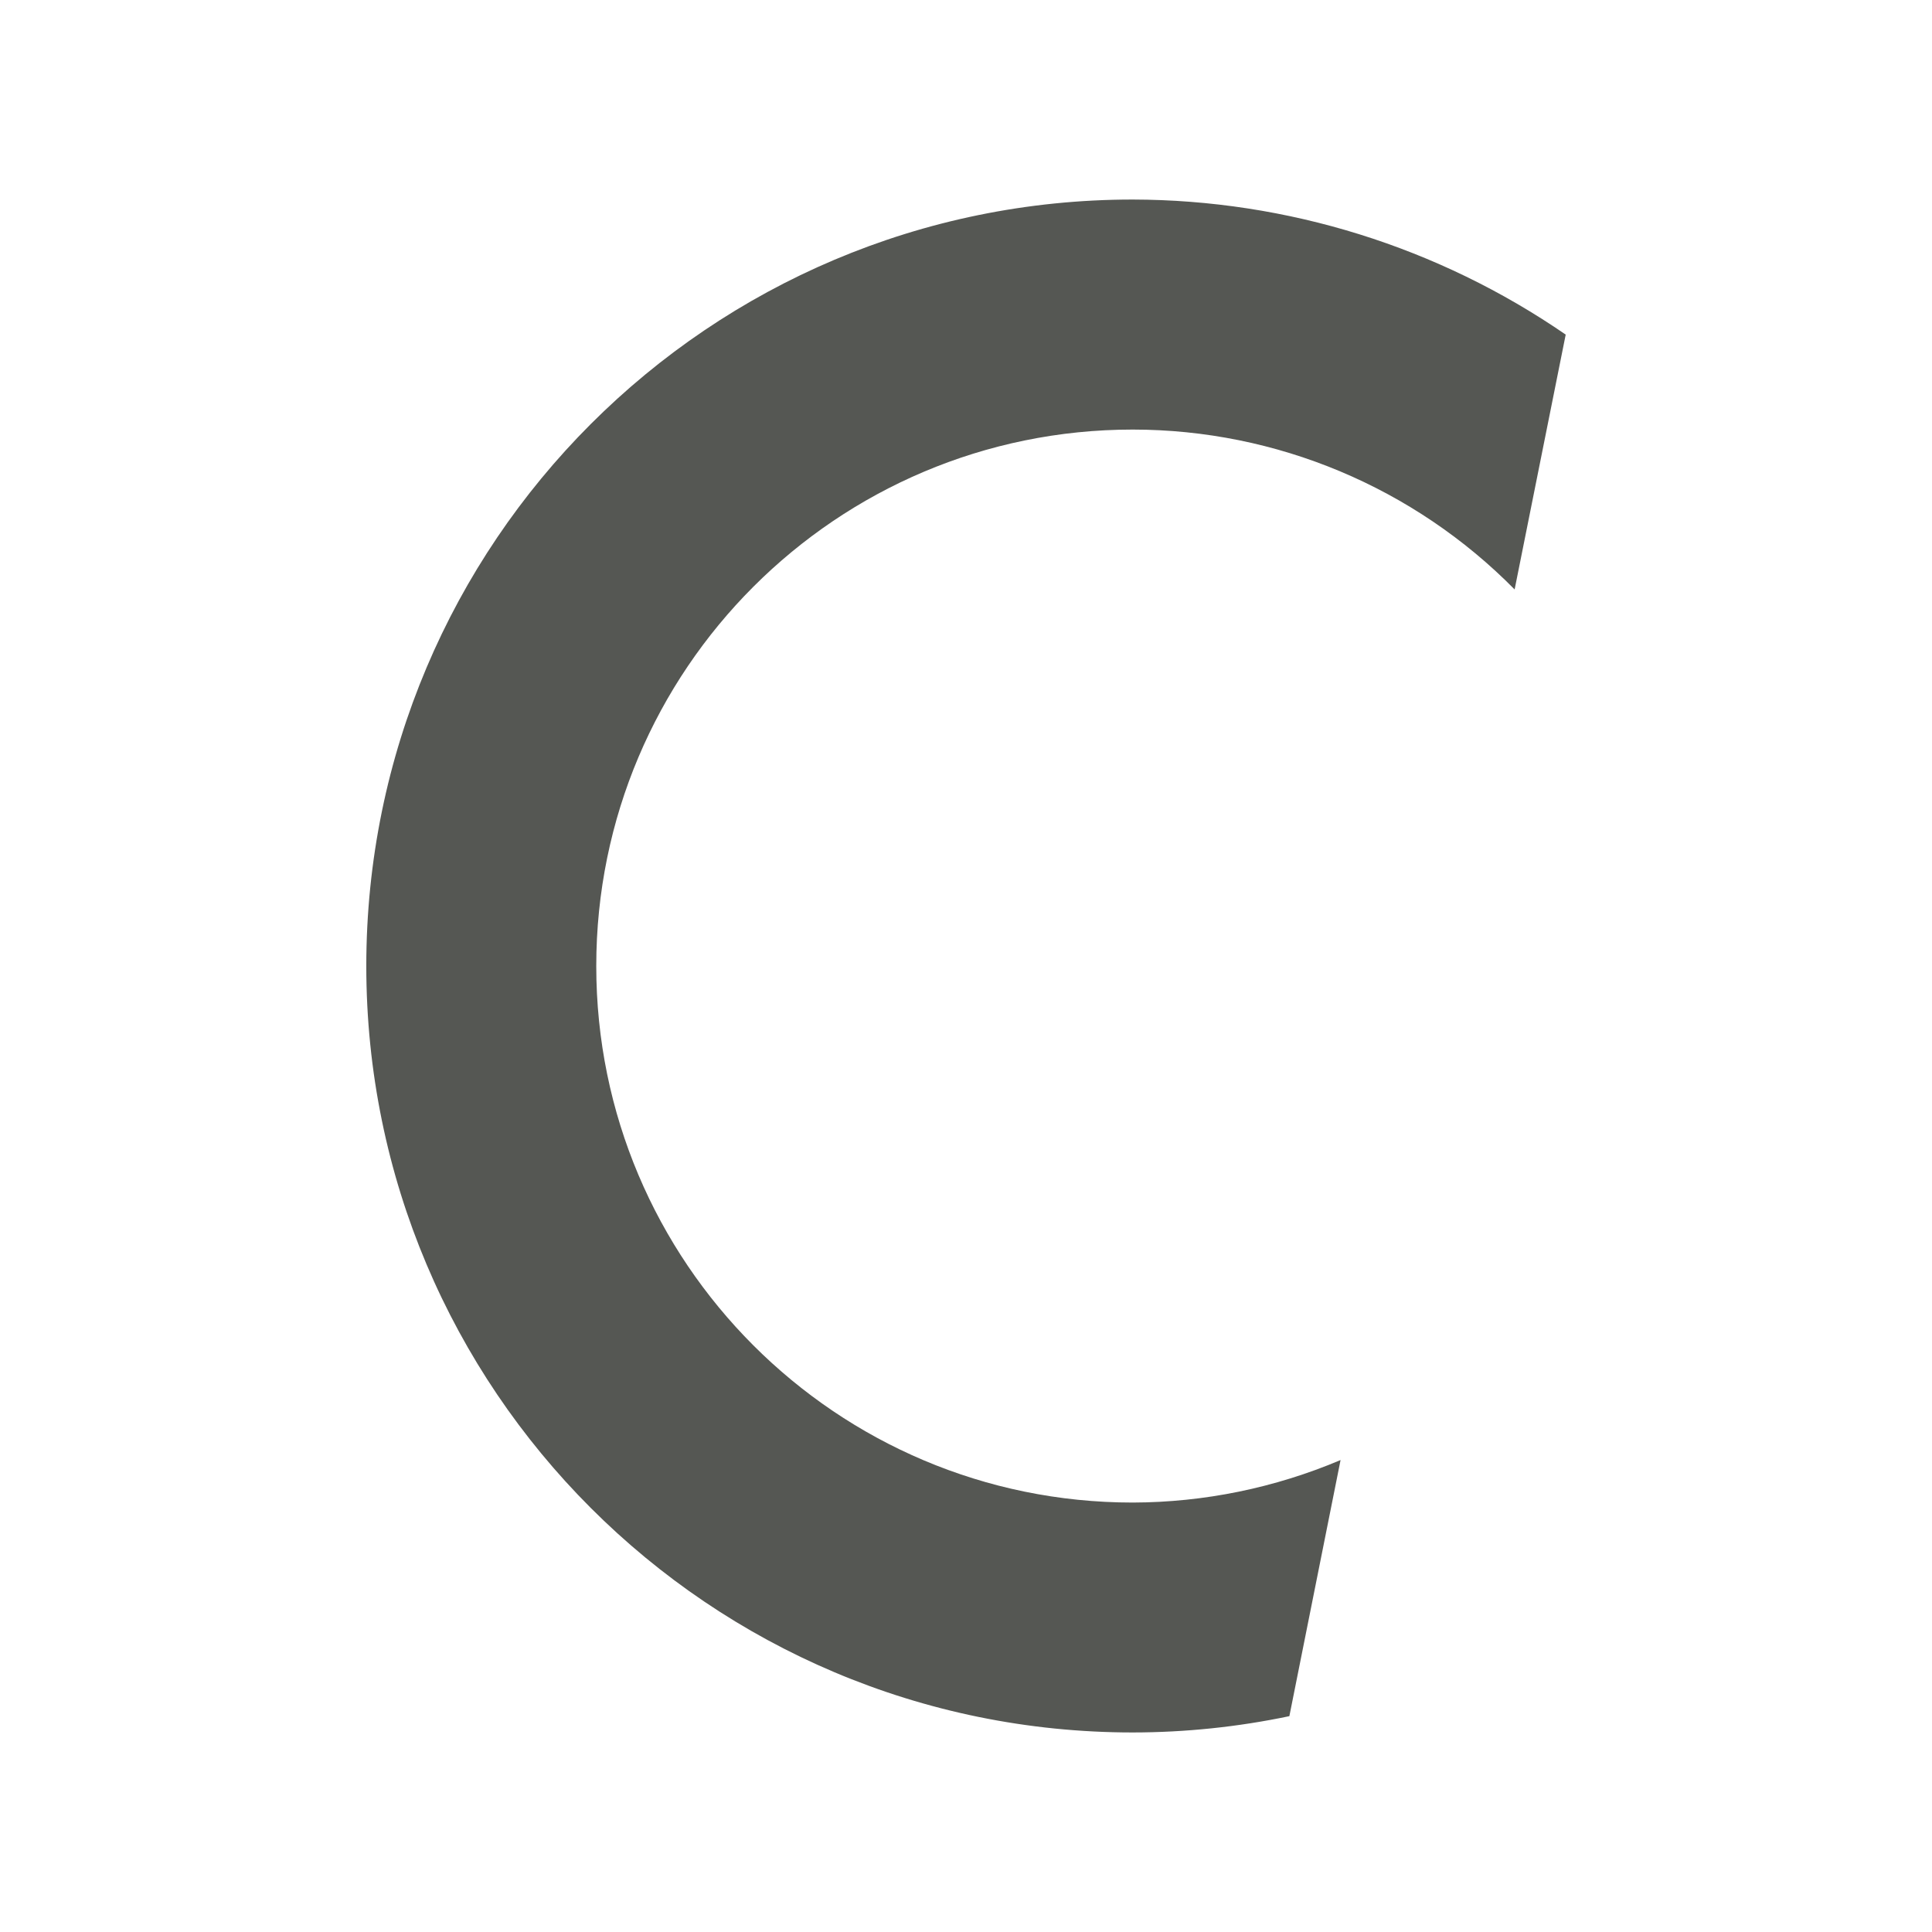
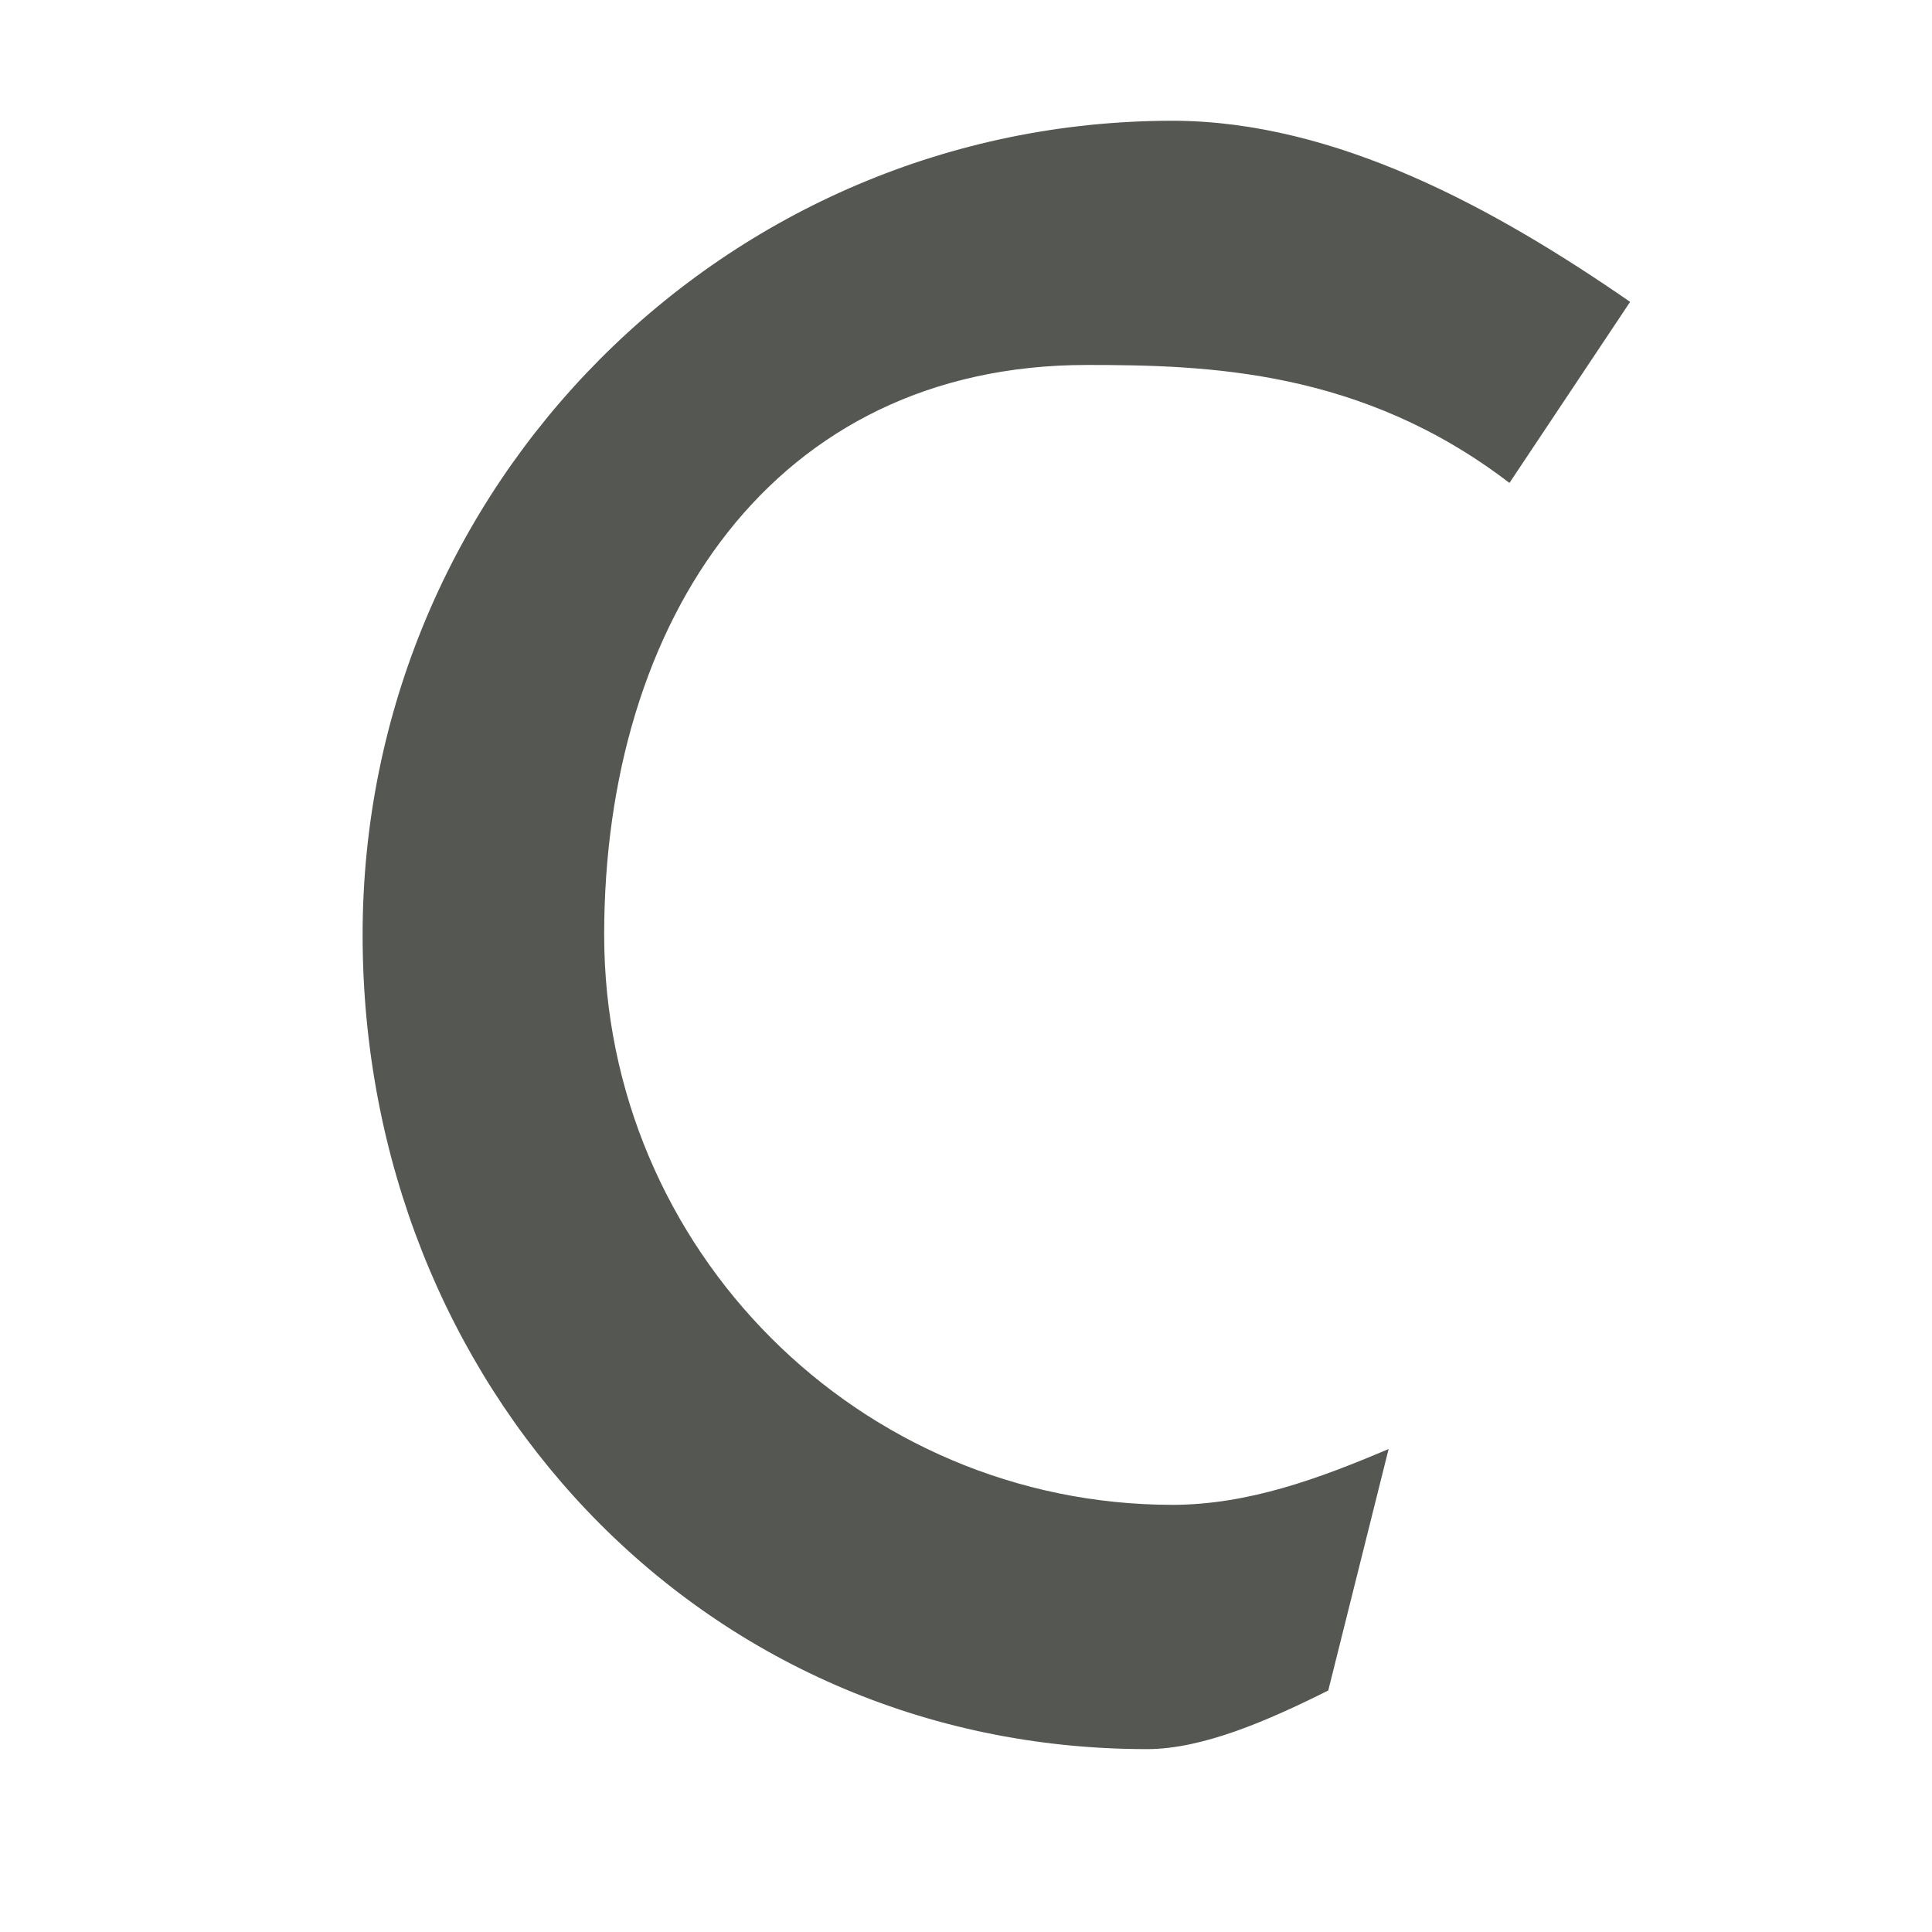
<svg xmlns="http://www.w3.org/2000/svg" viewBox="0 0 32 32" version="1.1" id="svg4" width="32" height="32">
  <defs id="defs8" />
-   <path d="M 18.762,3.305 C 11.751,3.305 6.067,8.989 6.067,16 c 0,7.011 5.684,12.695 12.695,12.695 0.871,-8.26e-4 1.741,-0.091 2.594,-0.27 0.283,-1.414 0.565,-2.828 0.848,-4.242 -1.089,0.461 -2.259,0.701 -3.442,0.704 -4.908,0 -8.886,-3.979 -8.886,-8.886 0,-4.908 3.979,-8.886 8.886,-8.886 2.378,9.357e-4 4.656,0.955 6.325,2.648 C 25.369,8.355 25.652,6.948 25.933,5.542 23.823,4.09 21.323,3.31 18.762,3.305 Z" id="path2" style="fill:#555753;stroke-width:1" />
+   <path d="M 19.426,2 C 12.014,2 6.006,8.038 6.006,15.485 6.006,22.933 11.588,28.971 19,28.971 19.921,28.97 21,28.5 22,28 l 1,-4 c -1.151,0.49 -2.324,0.922 -3.574,0.925 -5.188,0 -9.419,-4.226 -9.419,-9.44 0,-5.213 2.806,-9.44 7.994,-9.44 2,0 4.552,0.077 7,1.954 L 27,5 C 24.77,3.458 22.133,2.005 19.426,2 Z" id="path2" style="fill:#555753;stroke-width:1" />
</svg>
